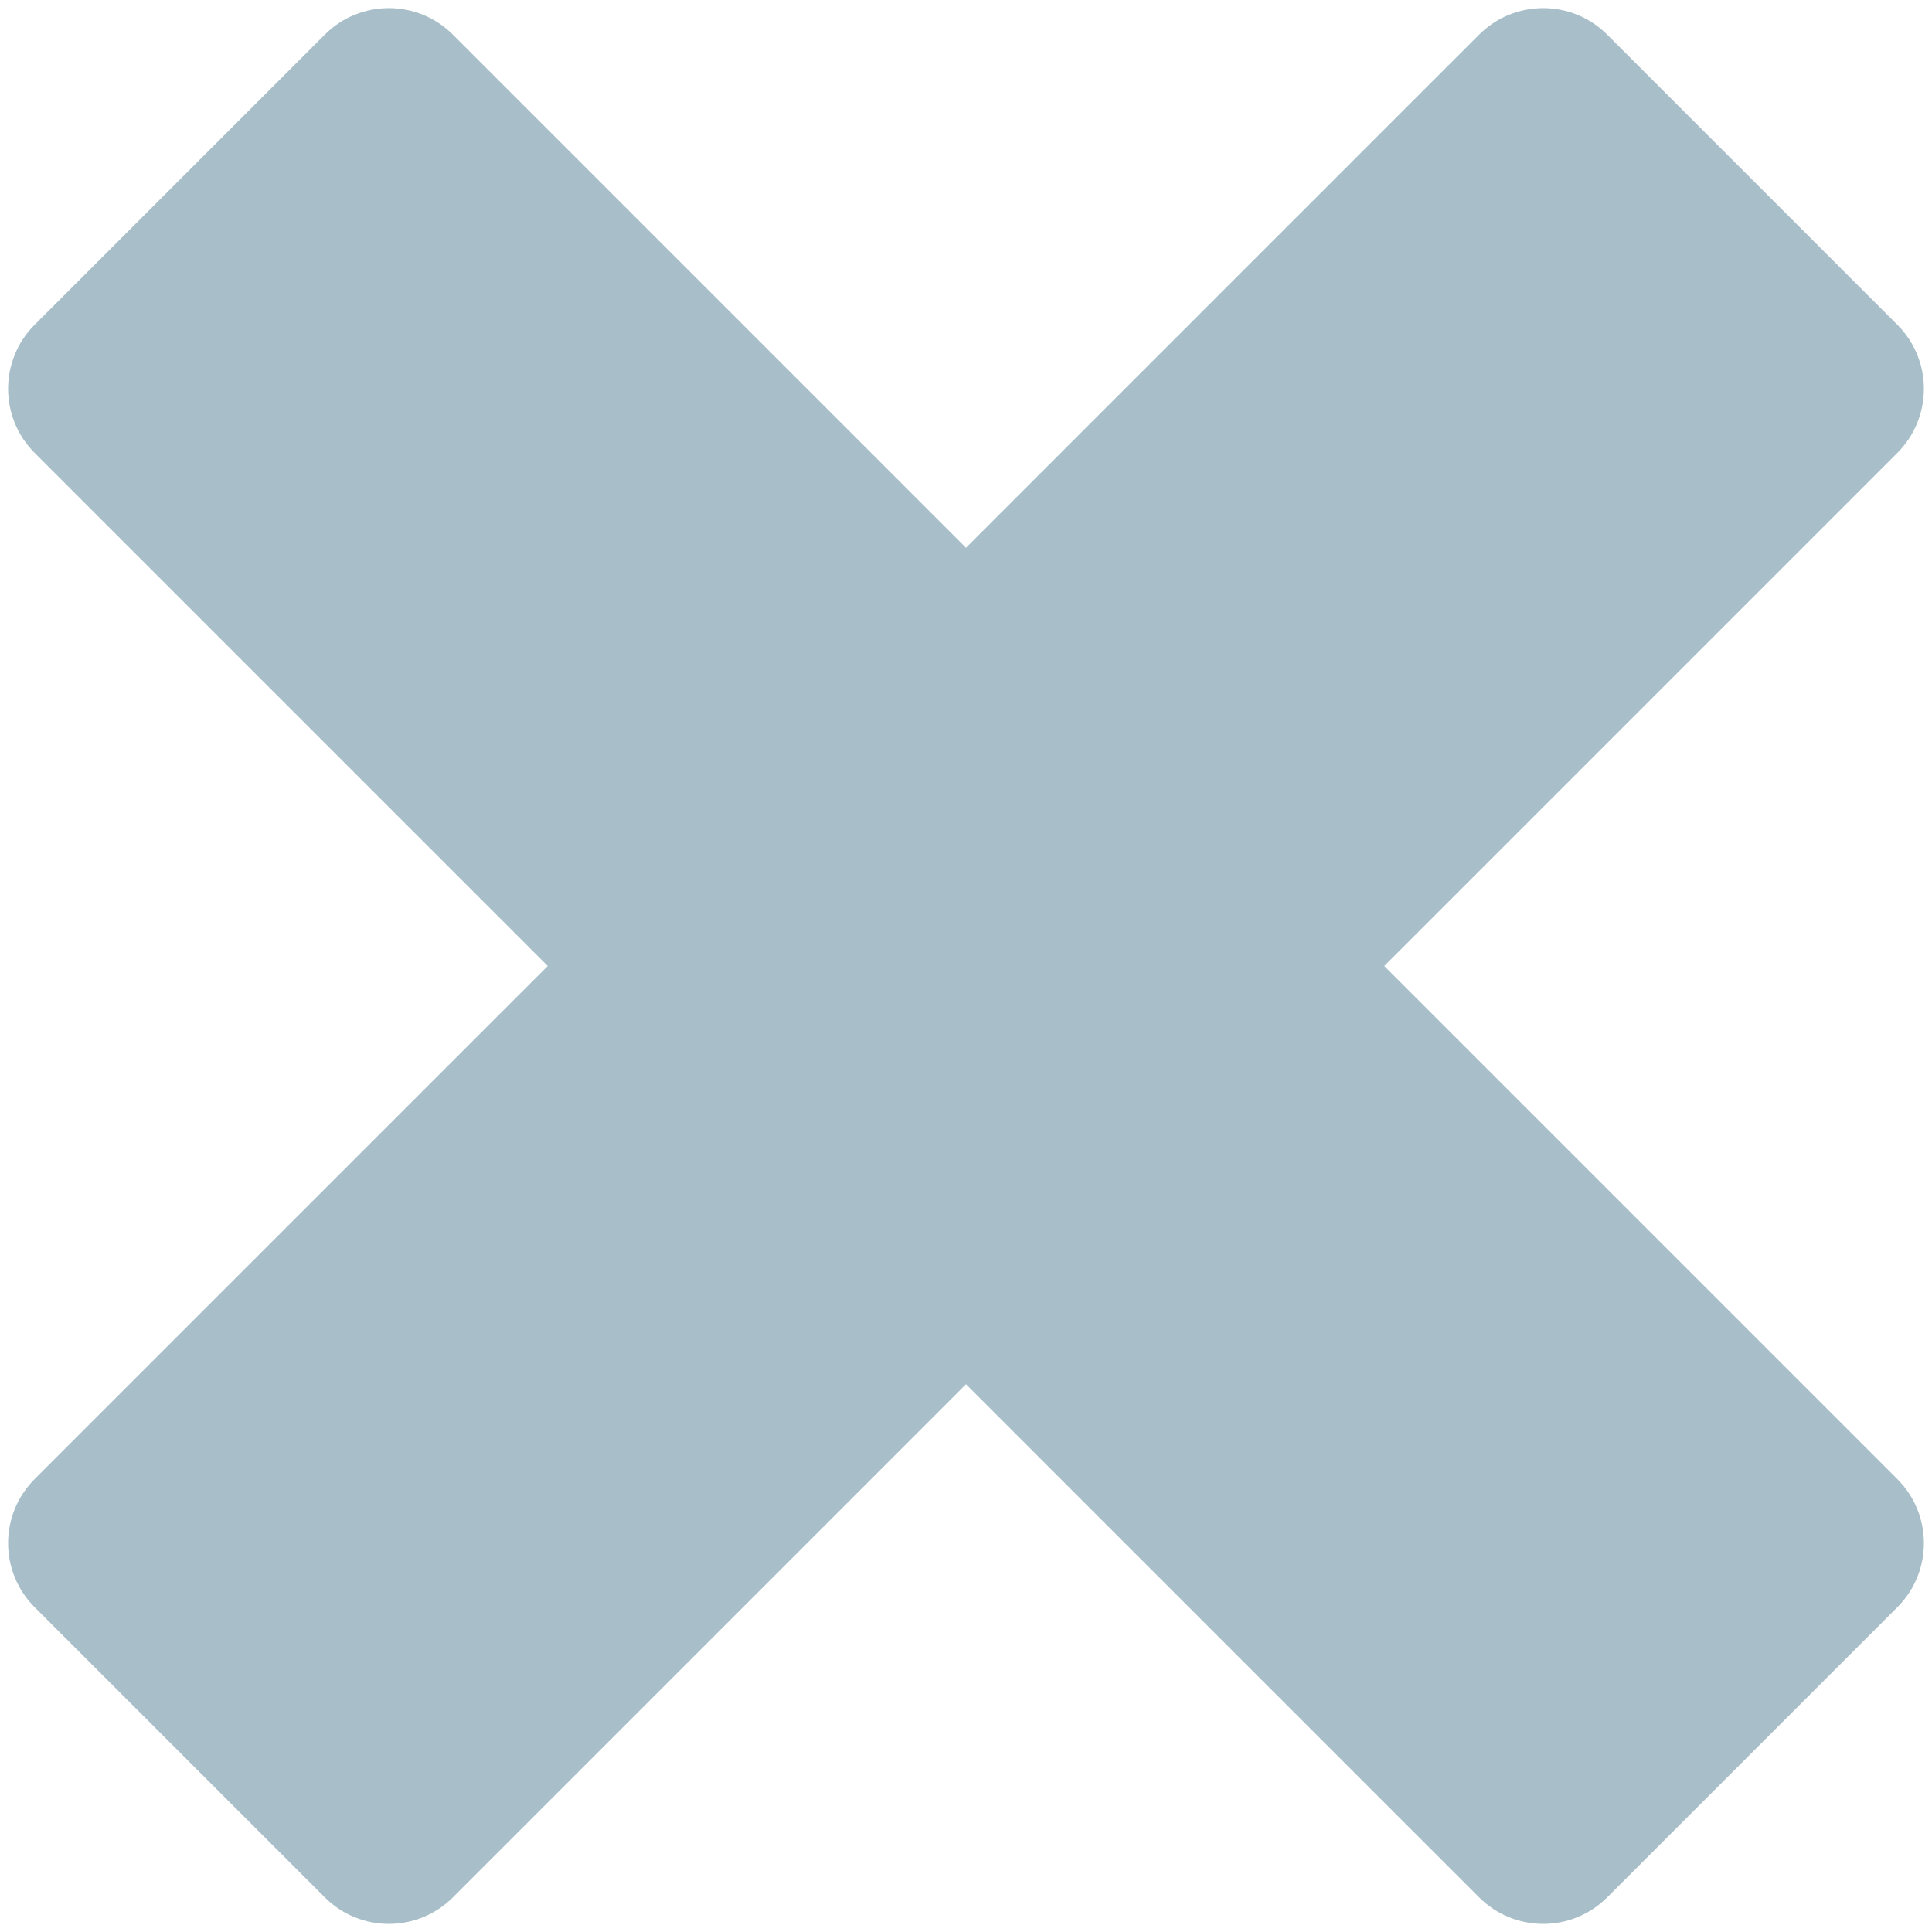
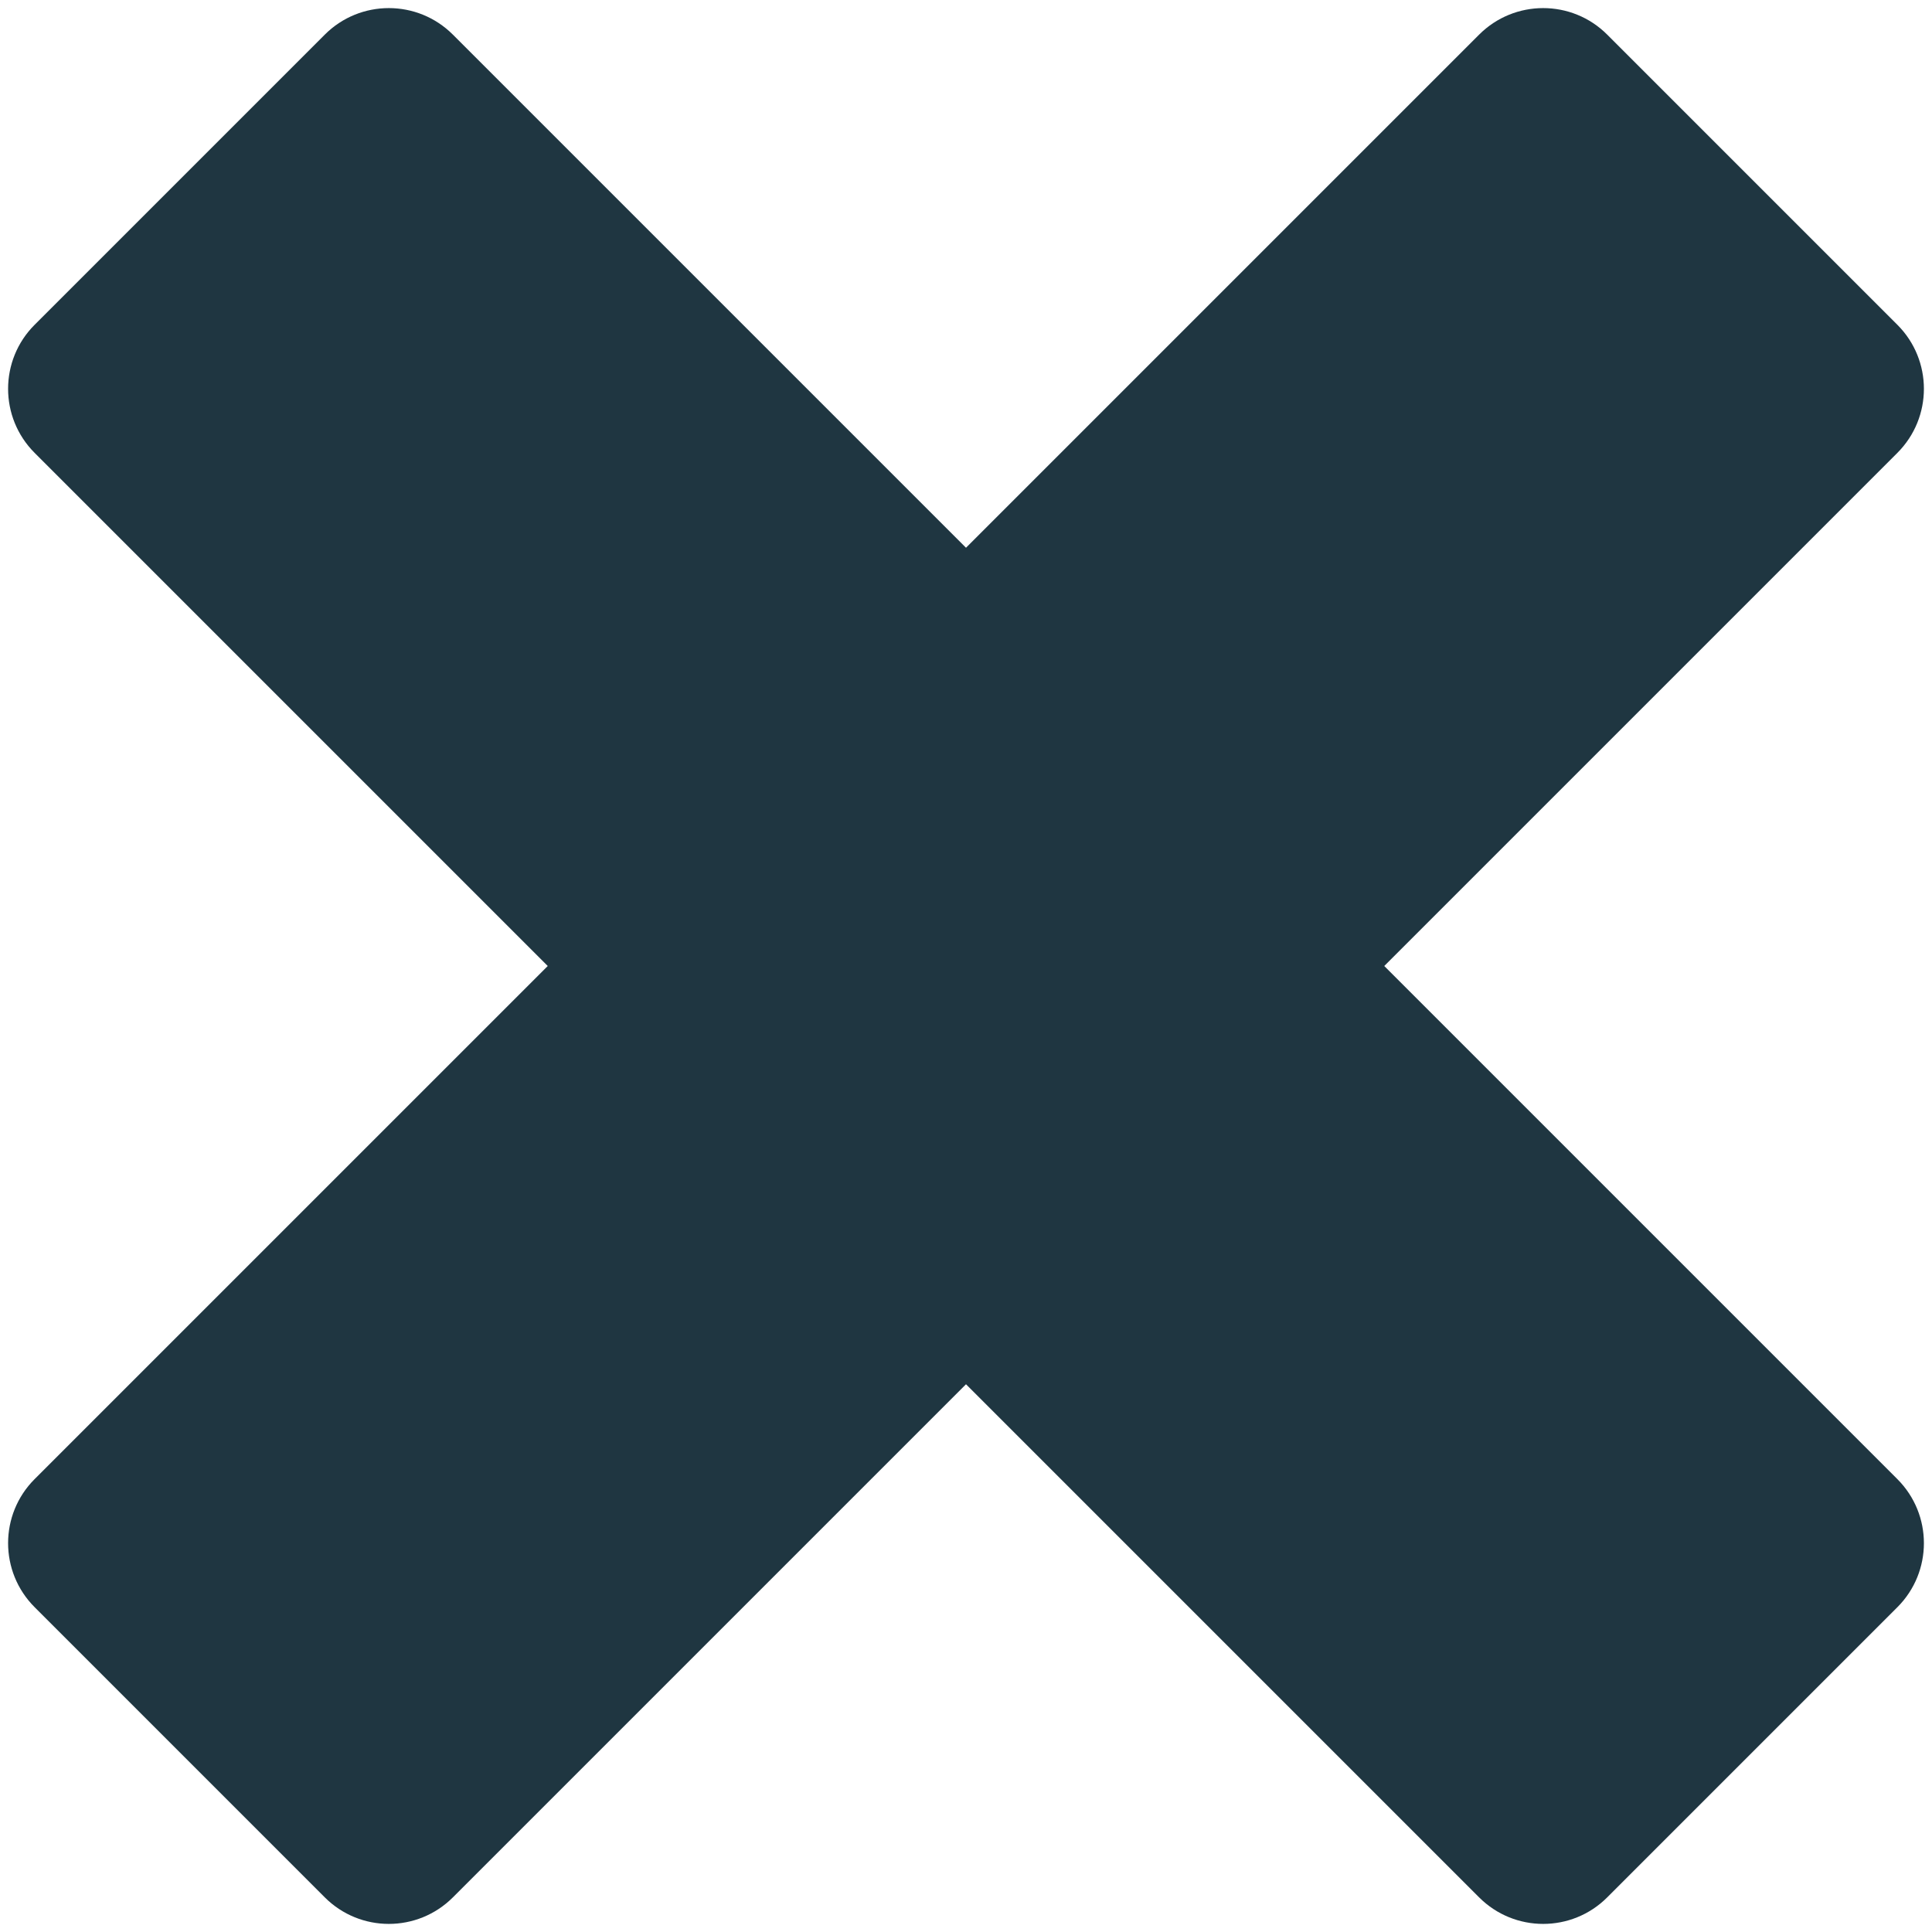
<svg xmlns="http://www.w3.org/2000/svg" width="64" height="64">
-   <path d="M15.002 1.147 32 18.145 48.998 1.147a3 3 0 0 1 4.243 0l9.612 9.612a3 3 0 0 1 0 4.243L45.855 32l16.998 16.998a3 3 0 0 1 0 4.243l-9.612 9.612a3 3 0 0 1-4.243 0L32 45.855 15.002 62.853a3 3 0 0 1-4.243 0L1.147 53.24a3 3 0 0 1 0-4.243L18.145 32 1.147 15.002a3 3 0 0 1 0-4.243l9.612-9.612a3 3 0 0 1 4.243 0Z" fill="#A8BFC9" fill-rule="evenodd" />
+   <path d="M15.002 1.147 32 18.145 48.998 1.147a3 3 0 0 1 4.243 0l9.612 9.612a3 3 0 0 1 0 4.243L45.855 32l16.998 16.998a3 3 0 0 1 0 4.243l-9.612 9.612a3 3 0 0 1-4.243 0L32 45.855 15.002 62.853a3 3 0 0 1-4.243 0L1.147 53.24a3 3 0 0 1 0-4.243L18.145 32 1.147 15.002a3 3 0 0 1 0-4.243l9.612-9.612a3 3 0 0 1 4.243 0Z" fill="#1f3641" fill-rule="evenodd" />
</svg>
